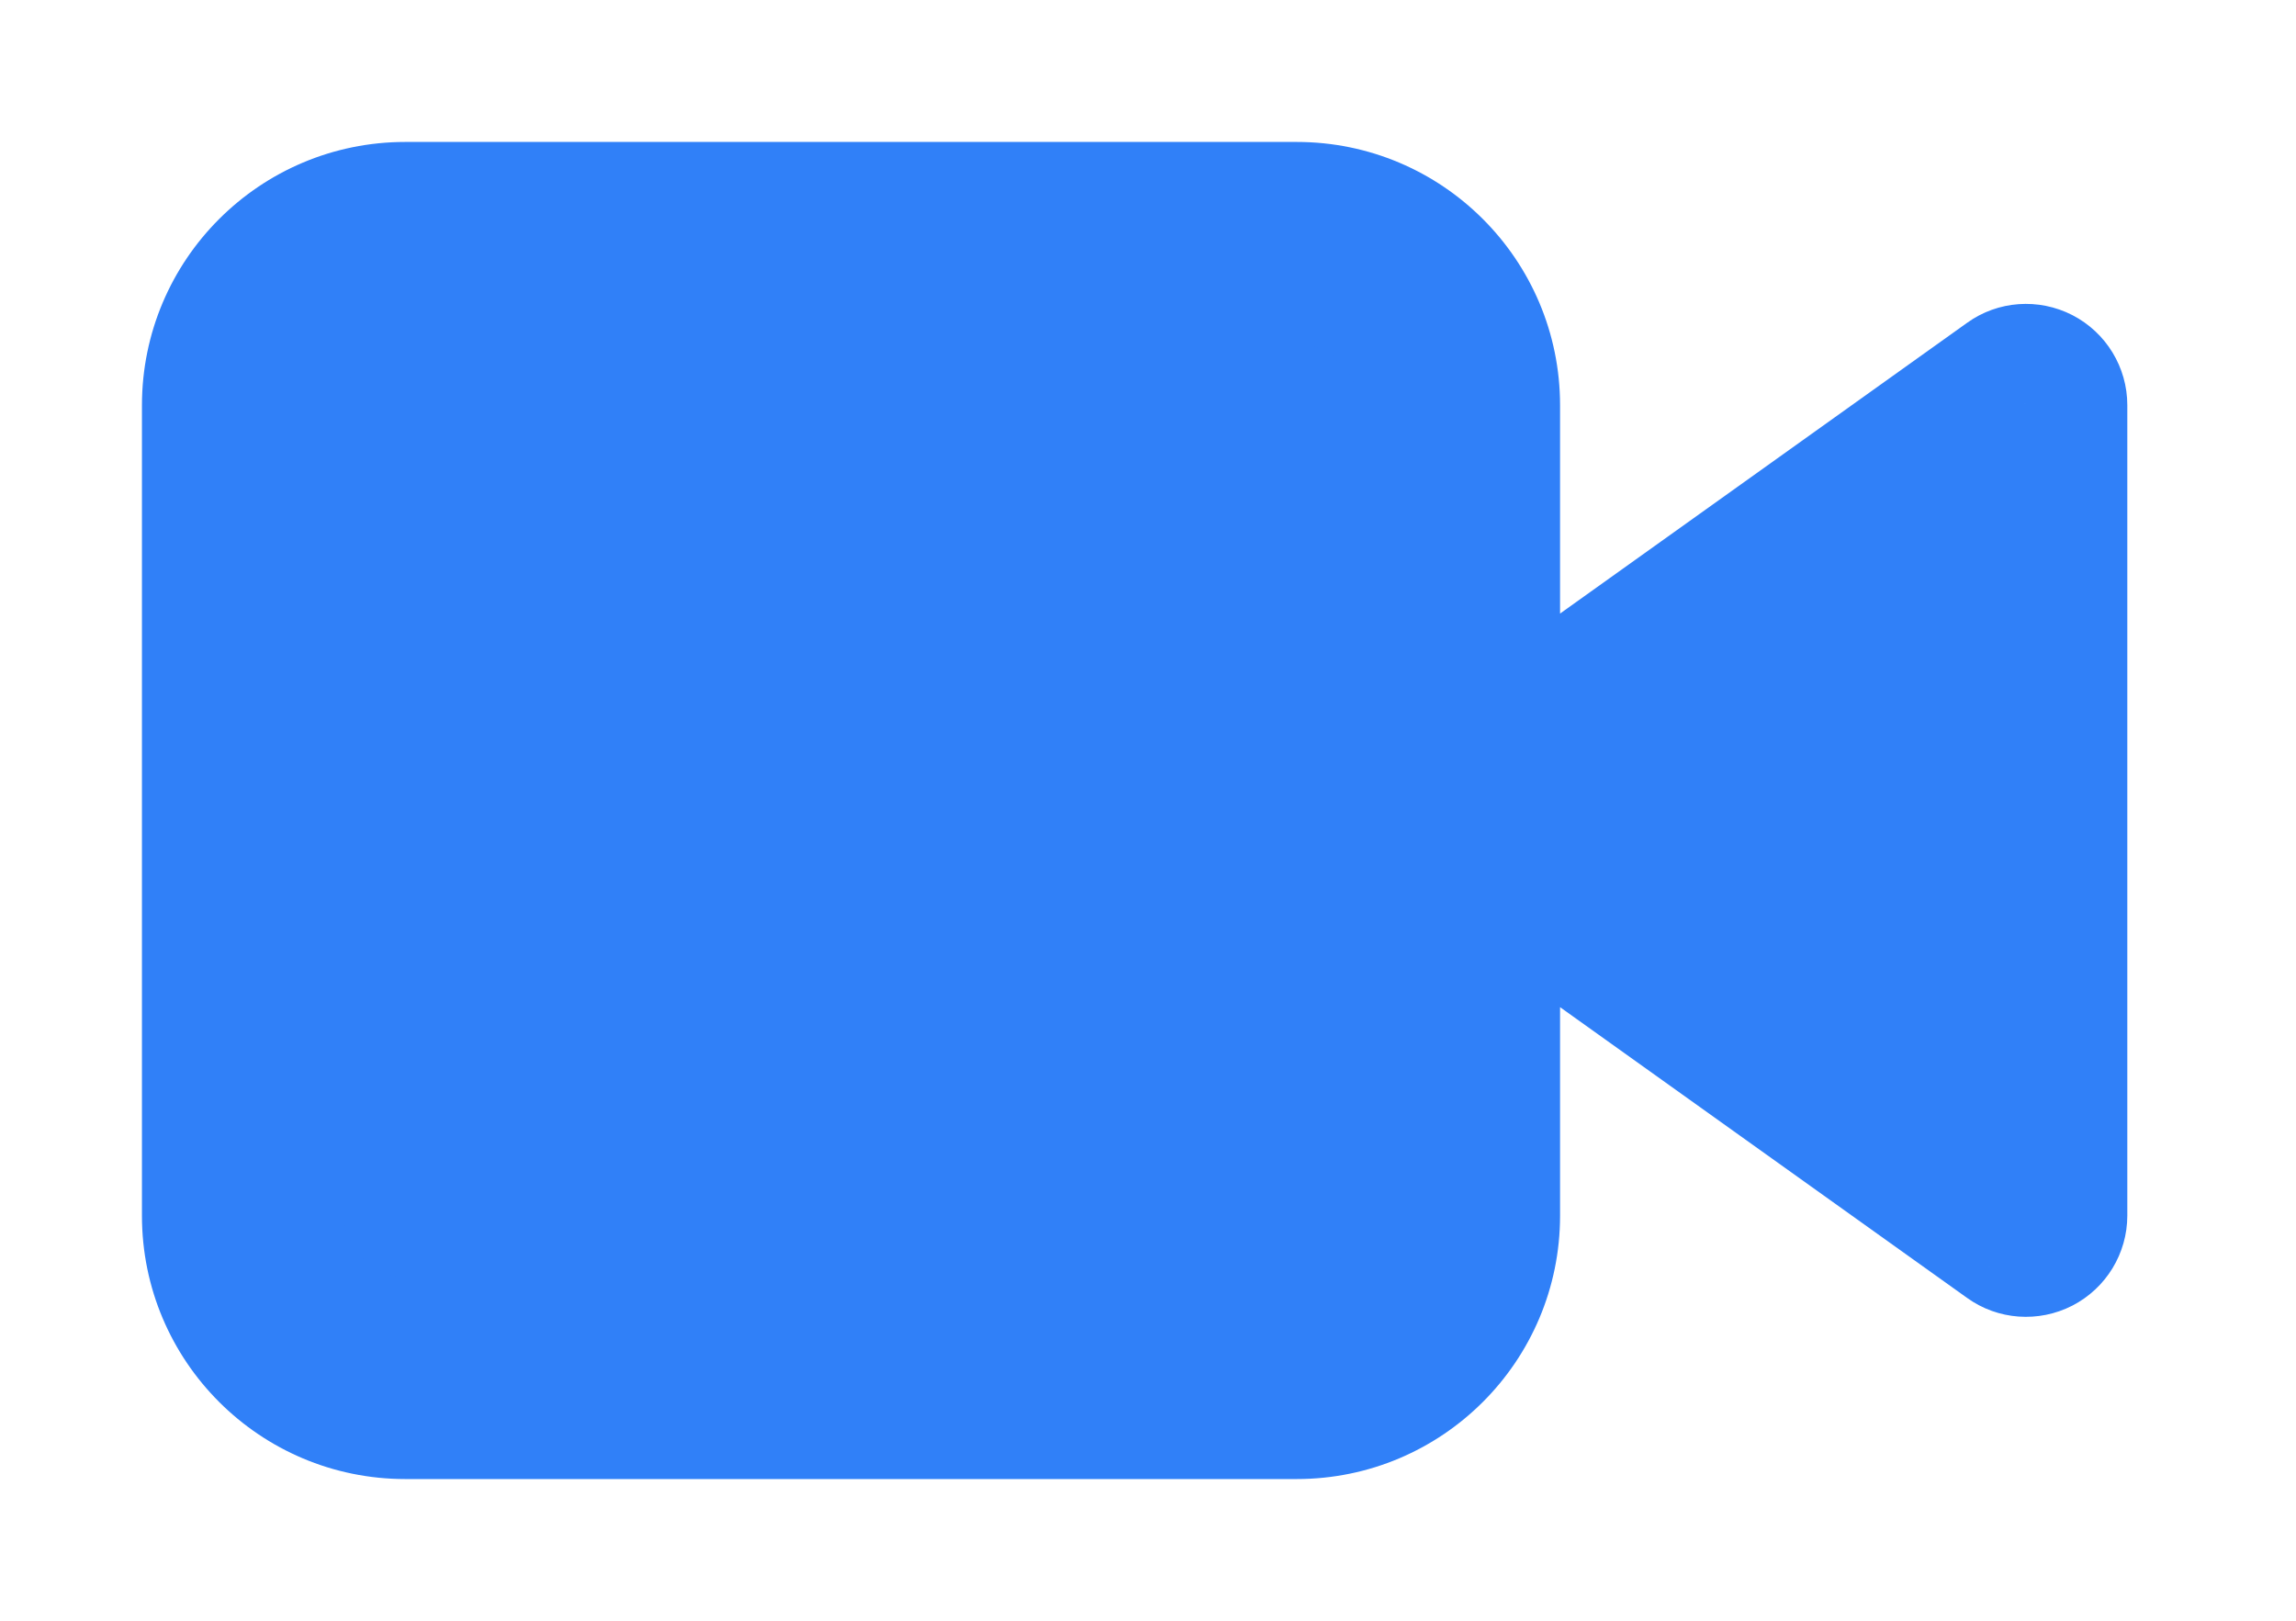
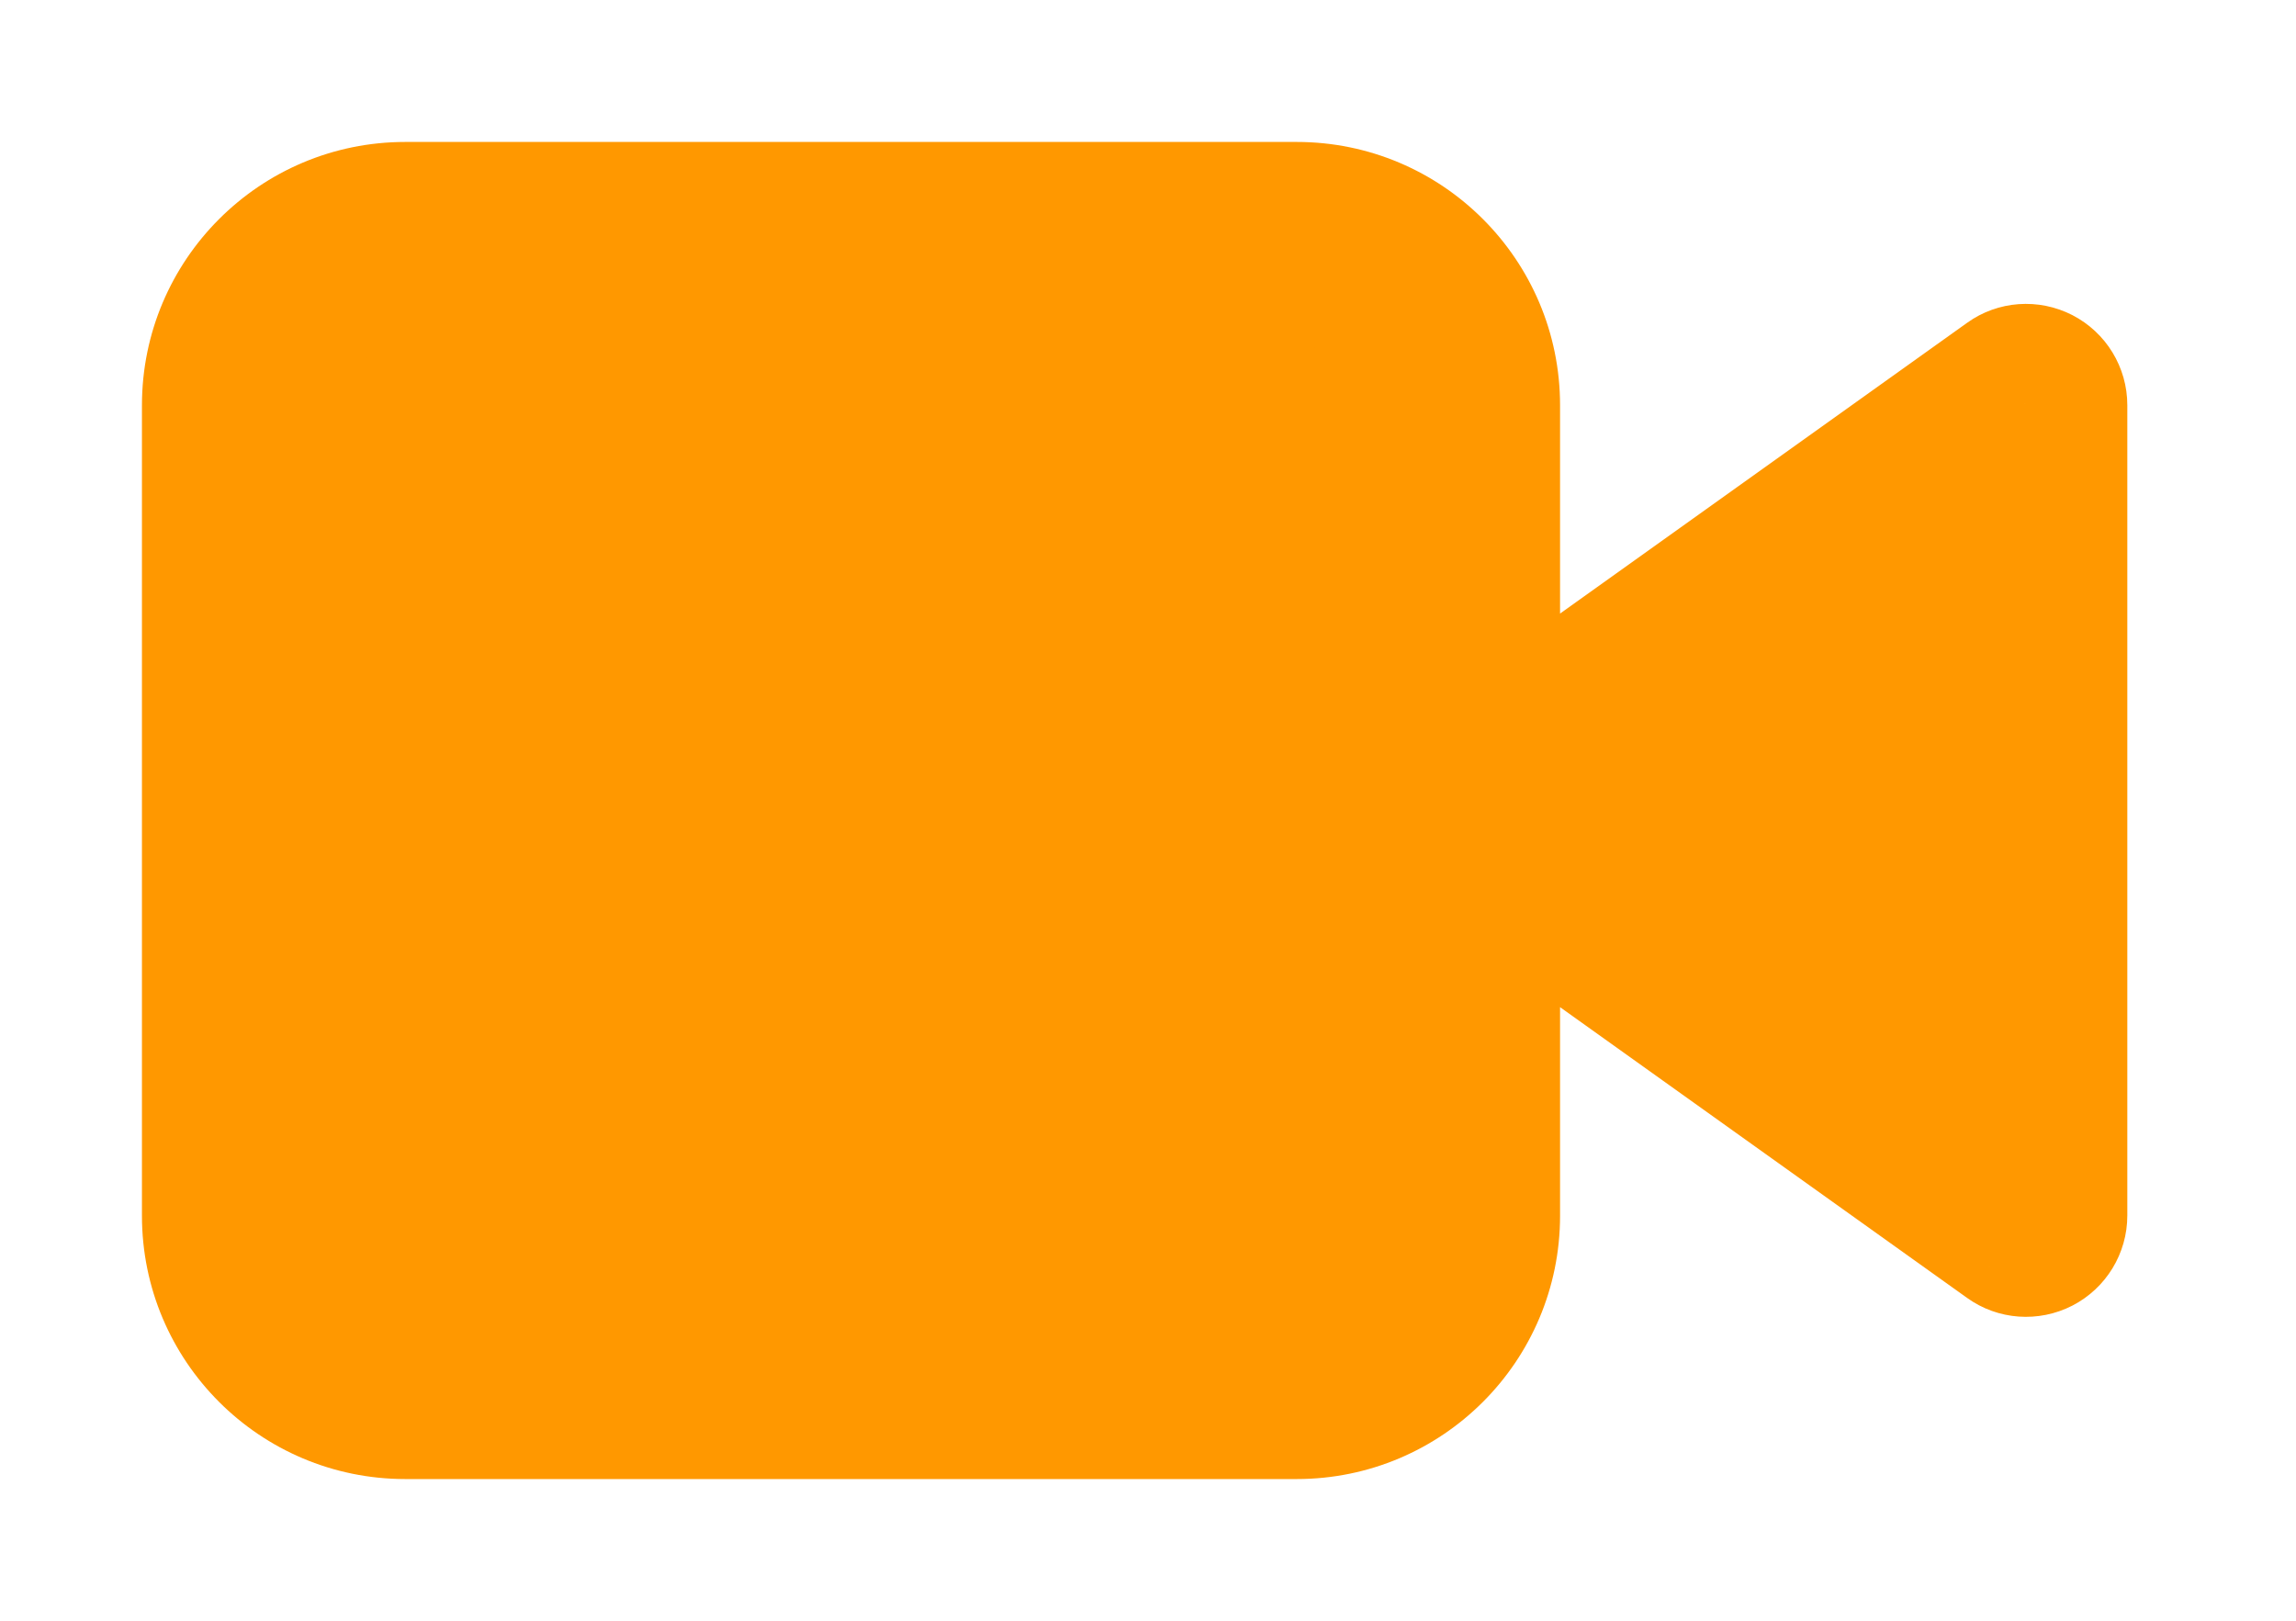
<svg xmlns="http://www.w3.org/2000/svg" width="17" height="12" viewBox="0 0 17 12" fill="none">
-   <path fill-rule="evenodd" clip-rule="evenodd" d="M3.001 1.801H9.601C10.264 1.801 10.801 2.338 10.801 3.001V6V9.001C10.801 9.664 10.264 10.201 9.601 10.201H3.001C2.338 10.201 1.801 9.664 1.801 9.001V3.001C1.801 2.338 2.338 1.801 3.001 1.801ZM10.801 6L15.001 9V3L10.801 6Z" fill="#3080F8" />
-   <path d="M15.001 9L14.565 9.61C14.793 9.774 15.094 9.795 15.344 9.667C15.594 9.538 15.751 9.281 15.751 9H15.001ZM15.001 3H15.751C15.751 2.719 15.594 2.462 15.344 2.333C15.094 2.205 14.793 2.226 14.565 2.39L15.001 3ZM9.601 1.051H3.001V2.551H9.601V1.051ZM11.551 3.001C11.551 1.924 10.678 1.051 9.601 1.051V2.551C9.849 2.551 10.051 2.752 10.051 3.001H11.551ZM11.551 6V3.001H10.051V6H11.551ZM11.551 9.001V6H10.051V9.001H11.551ZM9.601 10.951C10.678 10.951 11.551 10.078 11.551 9.001H10.051C10.051 9.249 9.849 9.451 9.601 9.451V10.951ZM3.001 10.951H9.601V9.451H3.001V10.951ZM1.051 9.001C1.051 10.078 1.924 10.951 3.001 10.951V9.451C2.752 9.451 2.551 9.249 2.551 9.001H1.051ZM1.051 3.001V9.001H2.551V3.001H1.051ZM3.001 1.051C1.924 1.051 1.051 1.924 1.051 3.001H2.551C2.551 2.752 2.752 2.551 3.001 2.551V1.051ZM10.365 6.61L14.565 9.61L15.437 8.39L11.237 5.39L10.365 6.61ZM15.751 9V3H14.251V9H15.751ZM14.565 2.39L10.365 5.39L11.237 6.61L15.437 3.61L14.565 2.39Z" fill="#3080F8" />
+   <path fill-rule="evenodd" clip-rule="evenodd" d="M3.001 1.801H9.601C10.264 1.801 10.801 2.338 10.801 3.001V6V9.001C10.801 9.664 10.264 10.201 9.601 10.201H3.001C2.338 10.201 1.801 9.664 1.801 9.001V3.001C1.801 2.338 2.338 1.801 3.001 1.801ZM10.801 6L15.001 9V3L10.801 6Z" fill="#ff9800" />
+   <path d="M15.001 9L14.565 9.61C14.793 9.774 15.094 9.795 15.344 9.667C15.594 9.538 15.751 9.281 15.751 9H15.001ZM15.001 3H15.751C15.751 2.719 15.594 2.462 15.344 2.333C15.094 2.205 14.793 2.226 14.565 2.39L15.001 3ZM9.601 1.051H3.001V2.551H9.601V1.051ZM11.551 3.001C11.551 1.924 10.678 1.051 9.601 1.051V2.551C9.849 2.551 10.051 2.752 10.051 3.001H11.551ZM11.551 6V3.001H10.051V6H11.551ZM11.551 9.001V6H10.051V9.001H11.551ZM9.601 10.951C10.678 10.951 11.551 10.078 11.551 9.001H10.051C10.051 9.249 9.849 9.451 9.601 9.451V10.951ZM3.001 10.951H9.601V9.451H3.001V10.951ZM1.051 9.001C1.051 10.078 1.924 10.951 3.001 10.951V9.451C2.752 9.451 2.551 9.249 2.551 9.001H1.051ZM1.051 3.001V9.001H2.551V3.001H1.051ZM3.001 1.051C1.924 1.051 1.051 1.924 1.051 3.001H2.551C2.551 2.752 2.752 2.551 3.001 2.551V1.051ZM10.365 6.61L14.565 9.61L15.437 8.39L11.237 5.39L10.365 6.61ZM15.751 9V3H14.251V9H15.751ZM14.565 2.39L10.365 5.39L11.237 6.61L15.437 3.61L14.565 2.39Z" fill="#ff9800" />
</svg>
